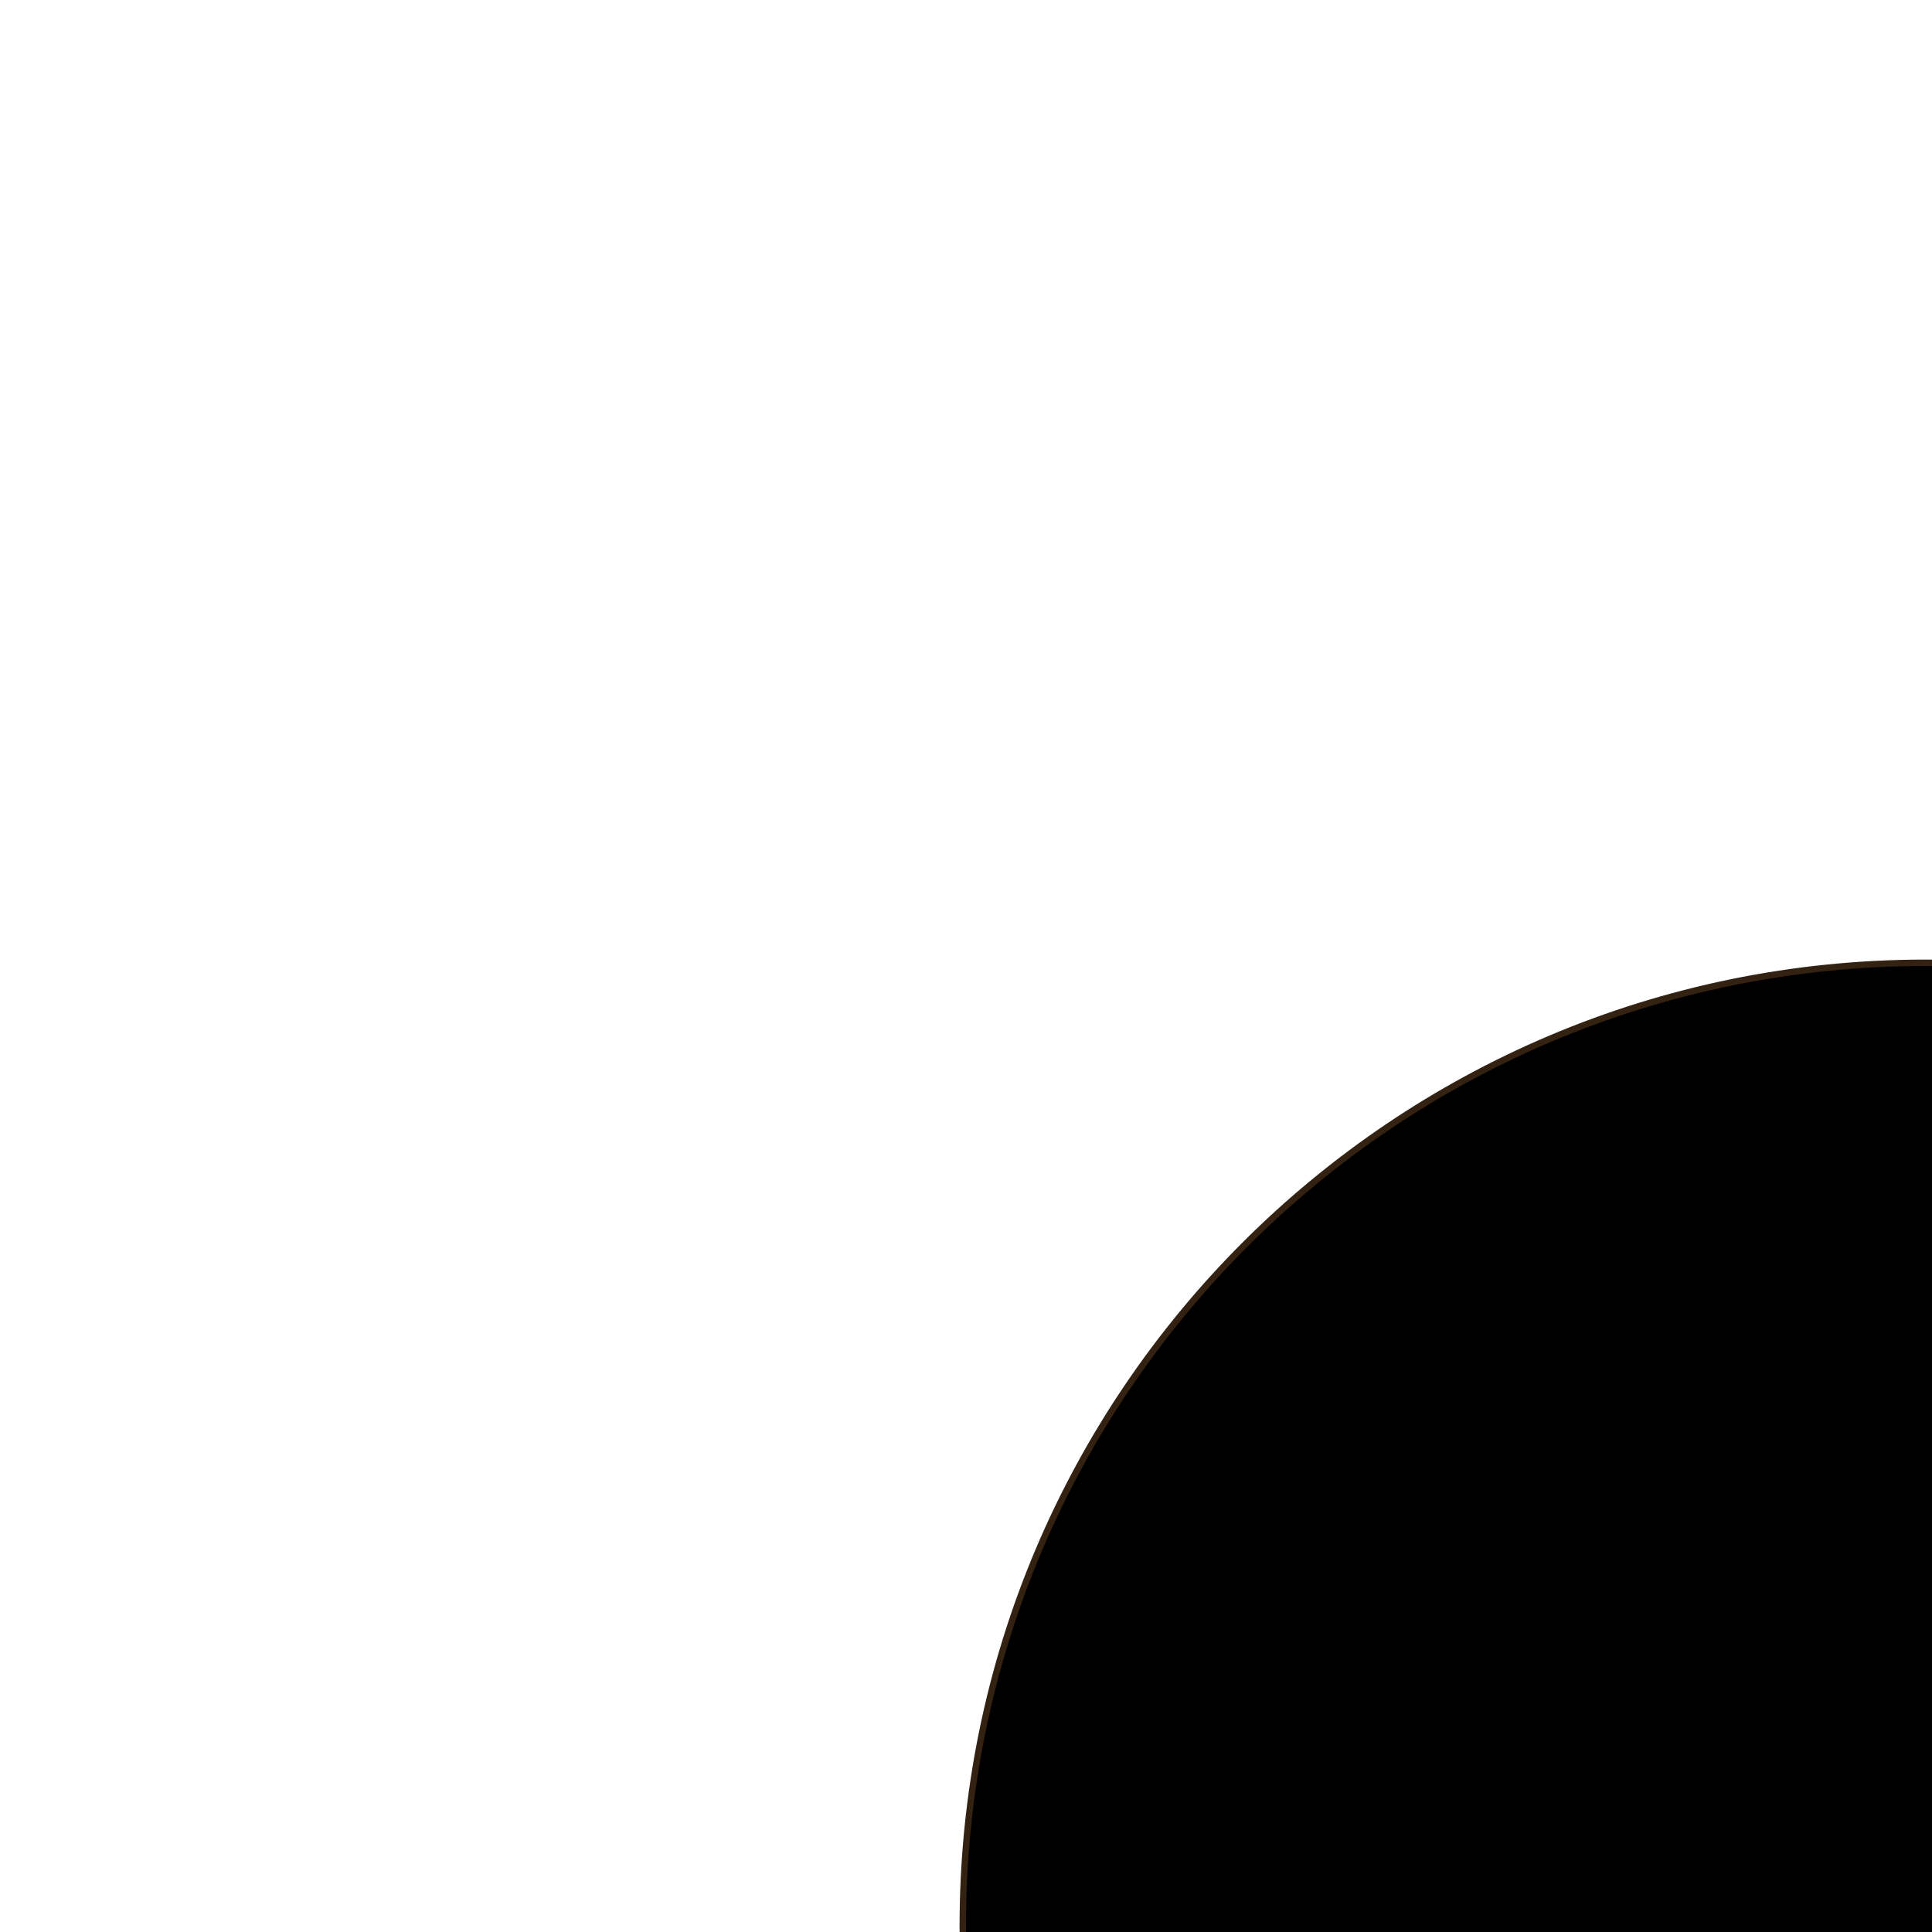
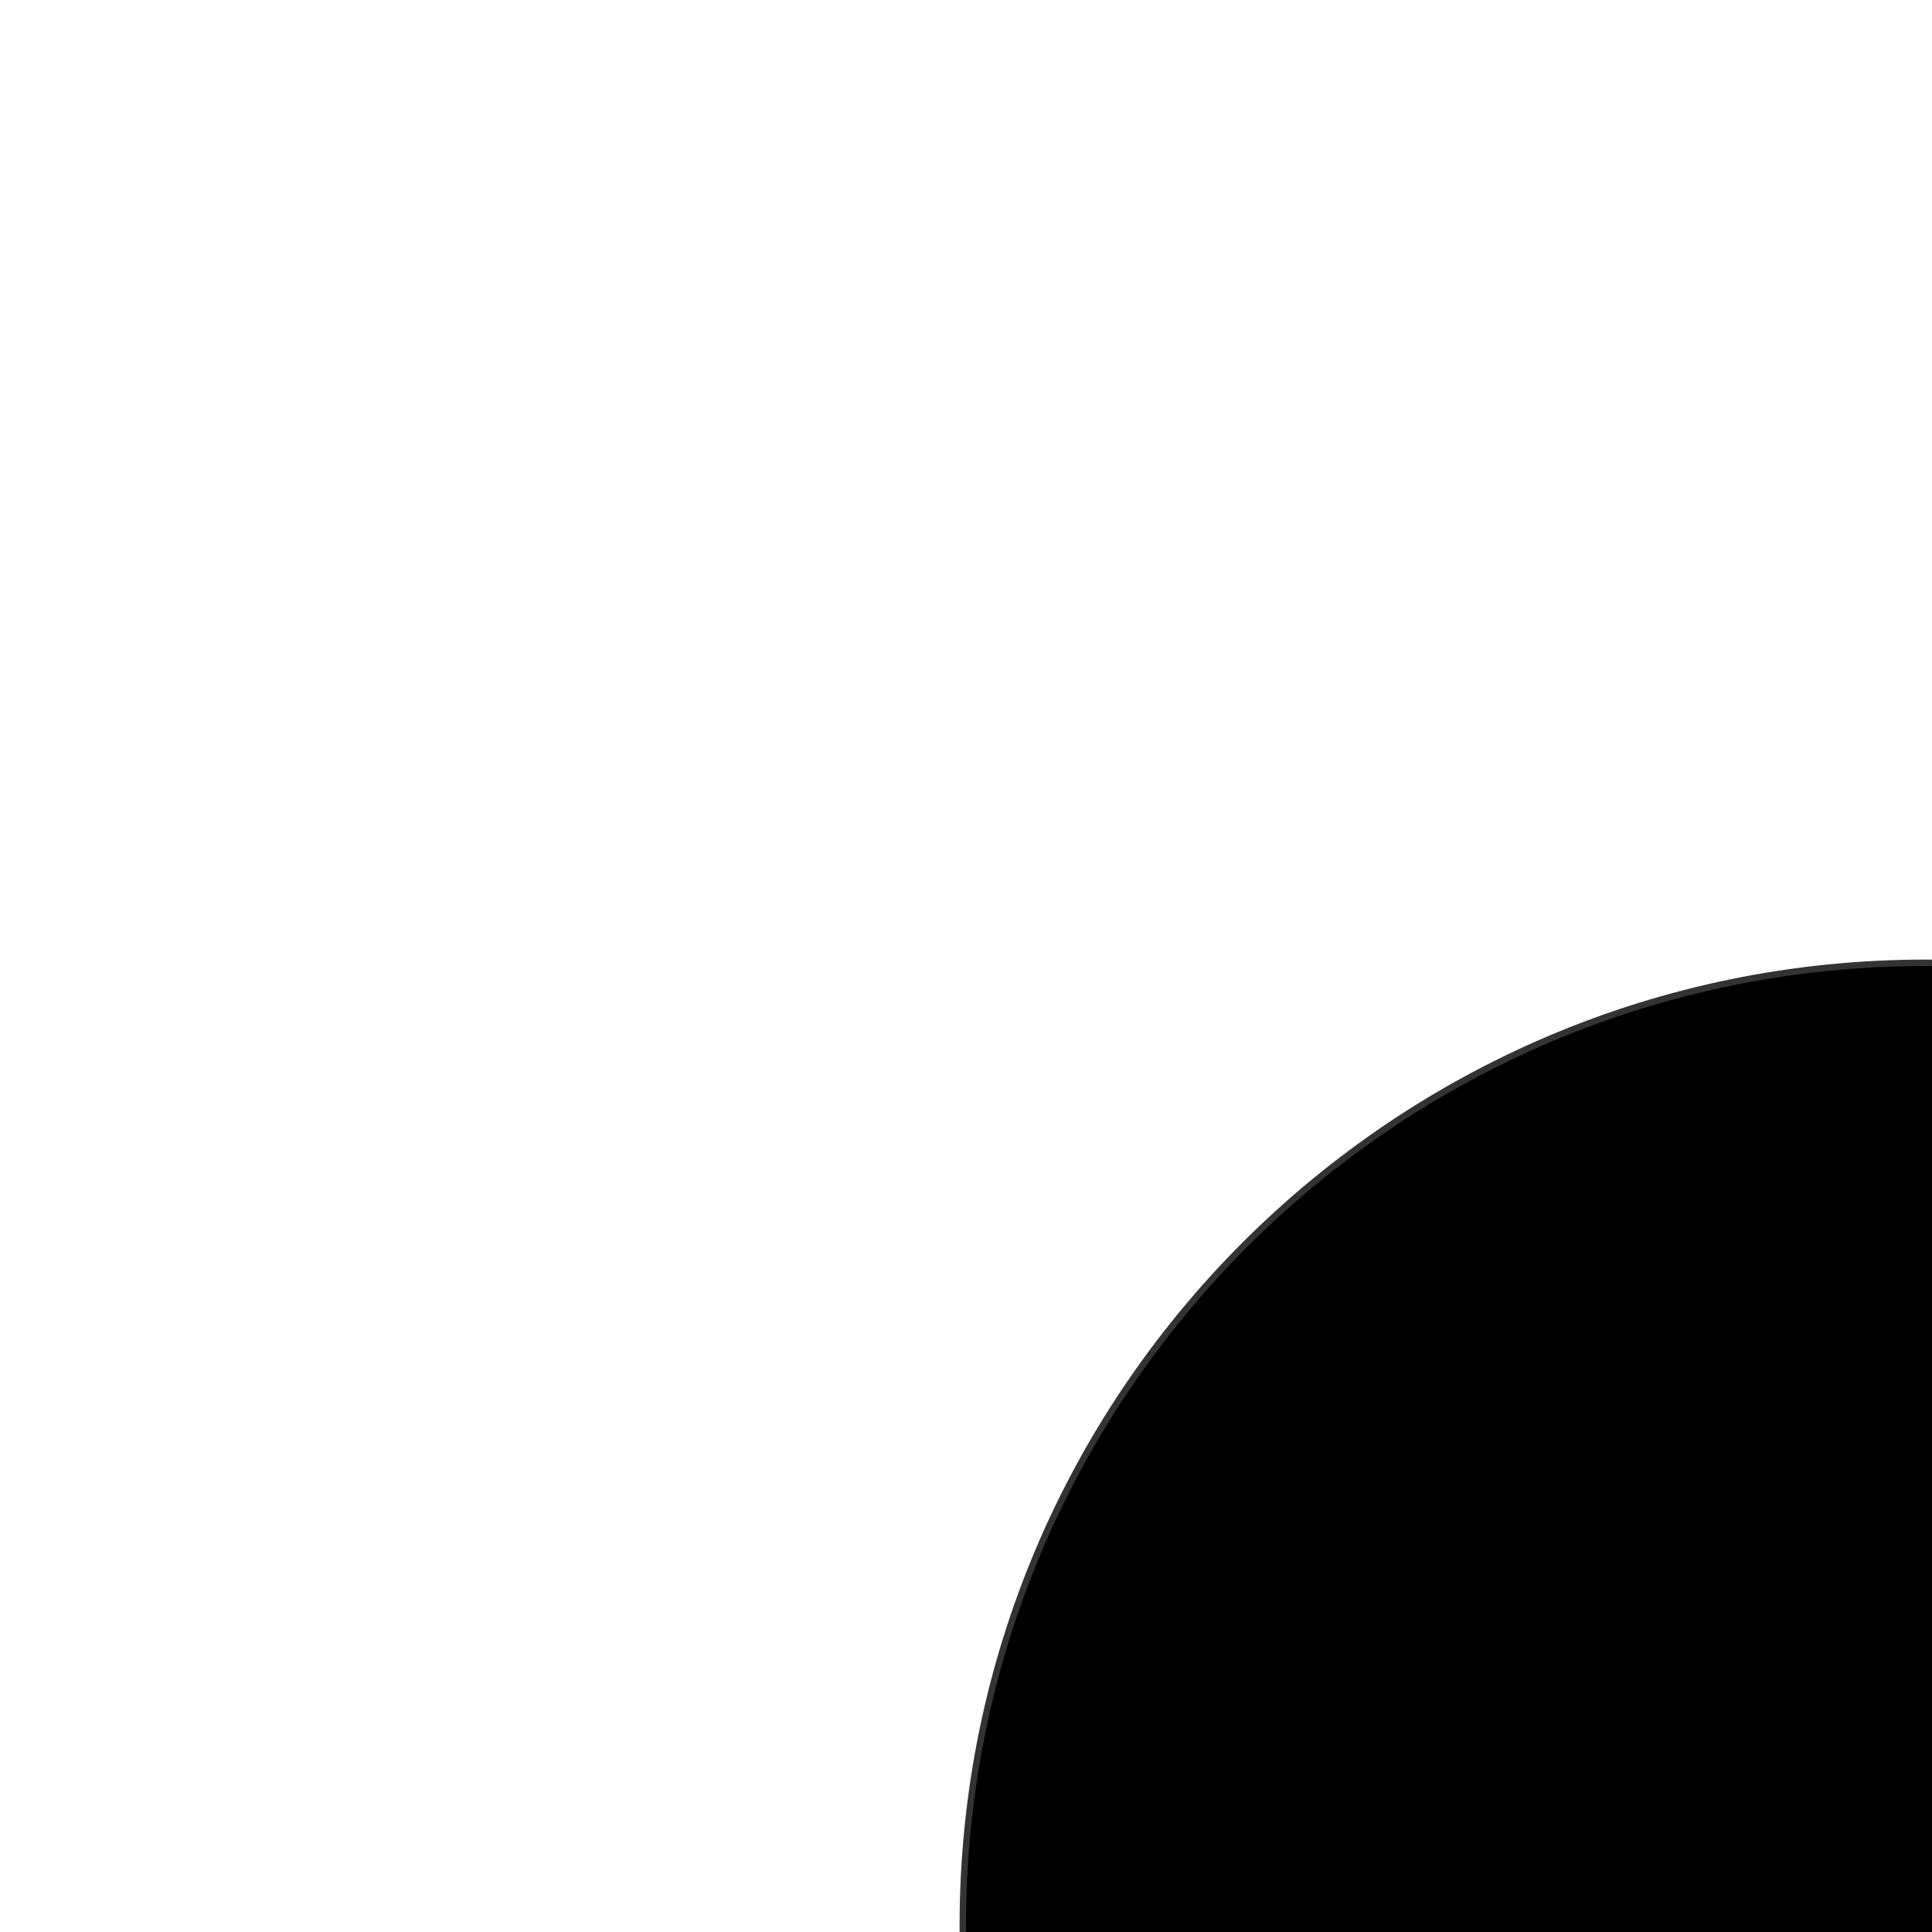
<svg xmlns="http://www.w3.org/2000/svg" xmlns:xlink="http://www.w3.org/1999/xlink" version="1.1">
  <defs>
-     <circle id="circle1" cx="300" cy="300" r="150" stroke="#332211" />
+     <circle id="circle1" cx="300" cy="300" r="150" stroke="#333333" />
  </defs>
-   <g stroke="#445566">
-     <use xlink:href="#circle1" stroke="#112233" />
+   <g stroke="#111111">
+     <use xlink:href="#circle1" stroke="#222222" />
  </g>
</svg>
